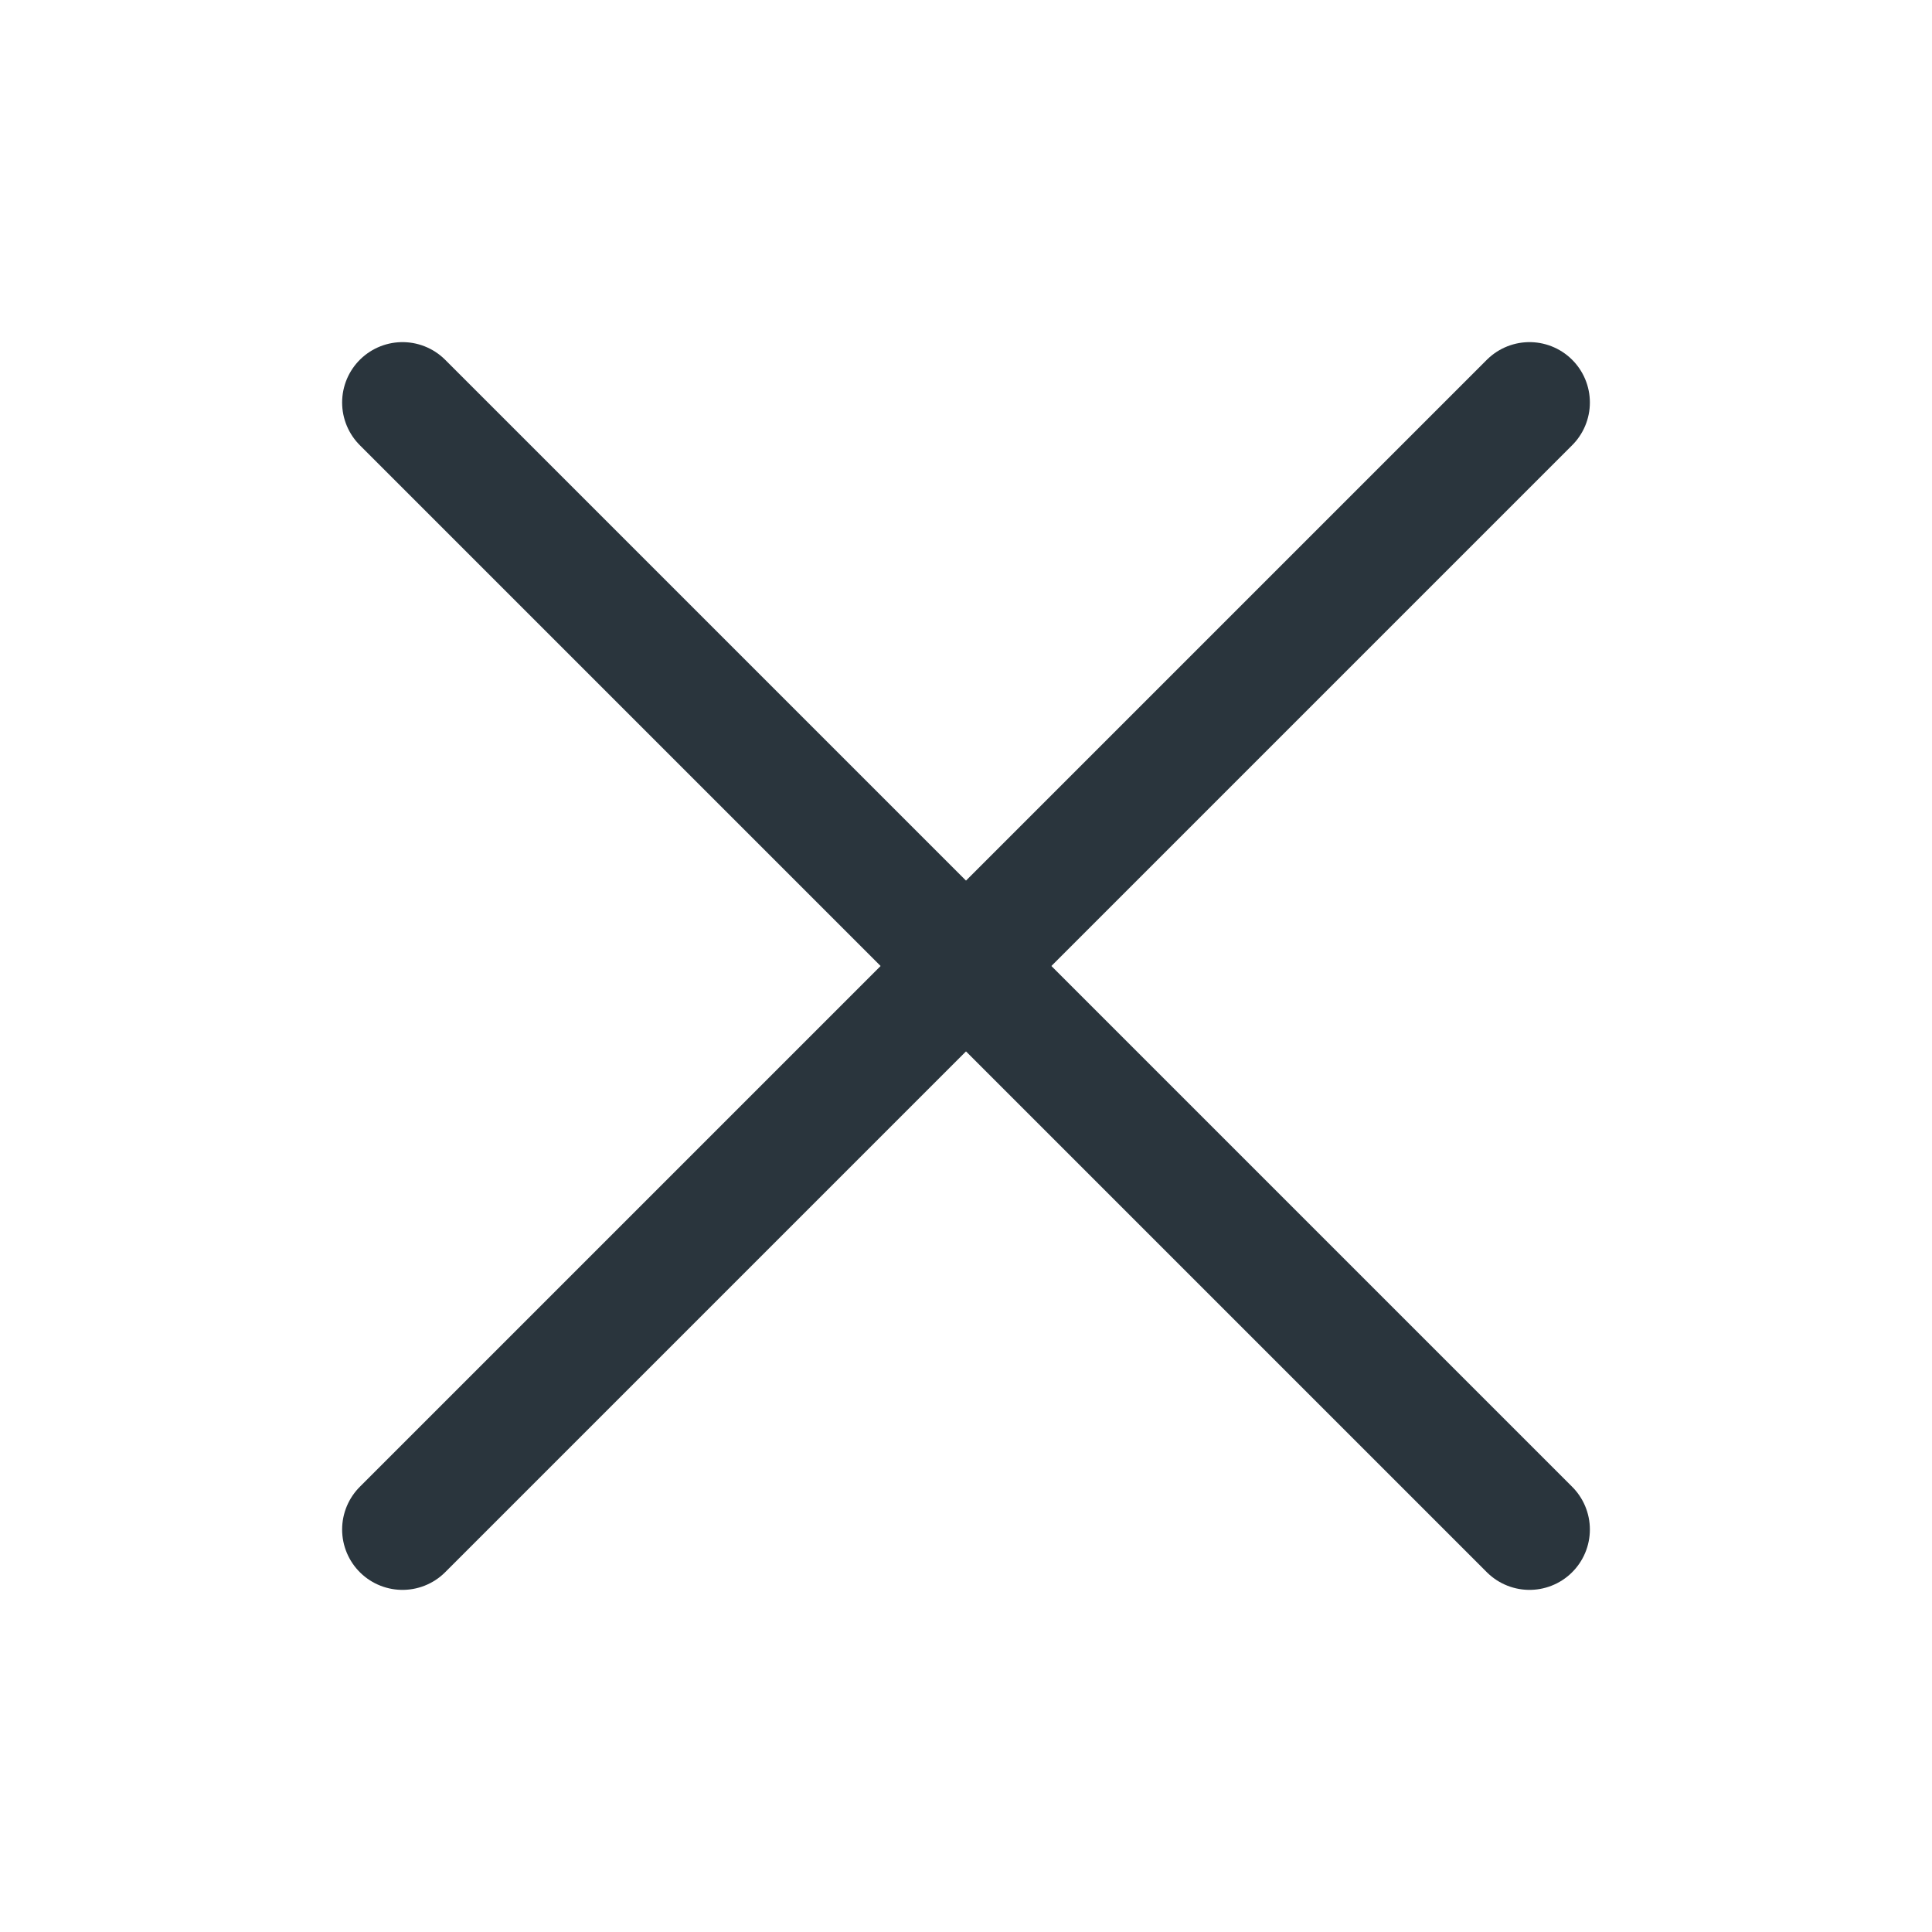
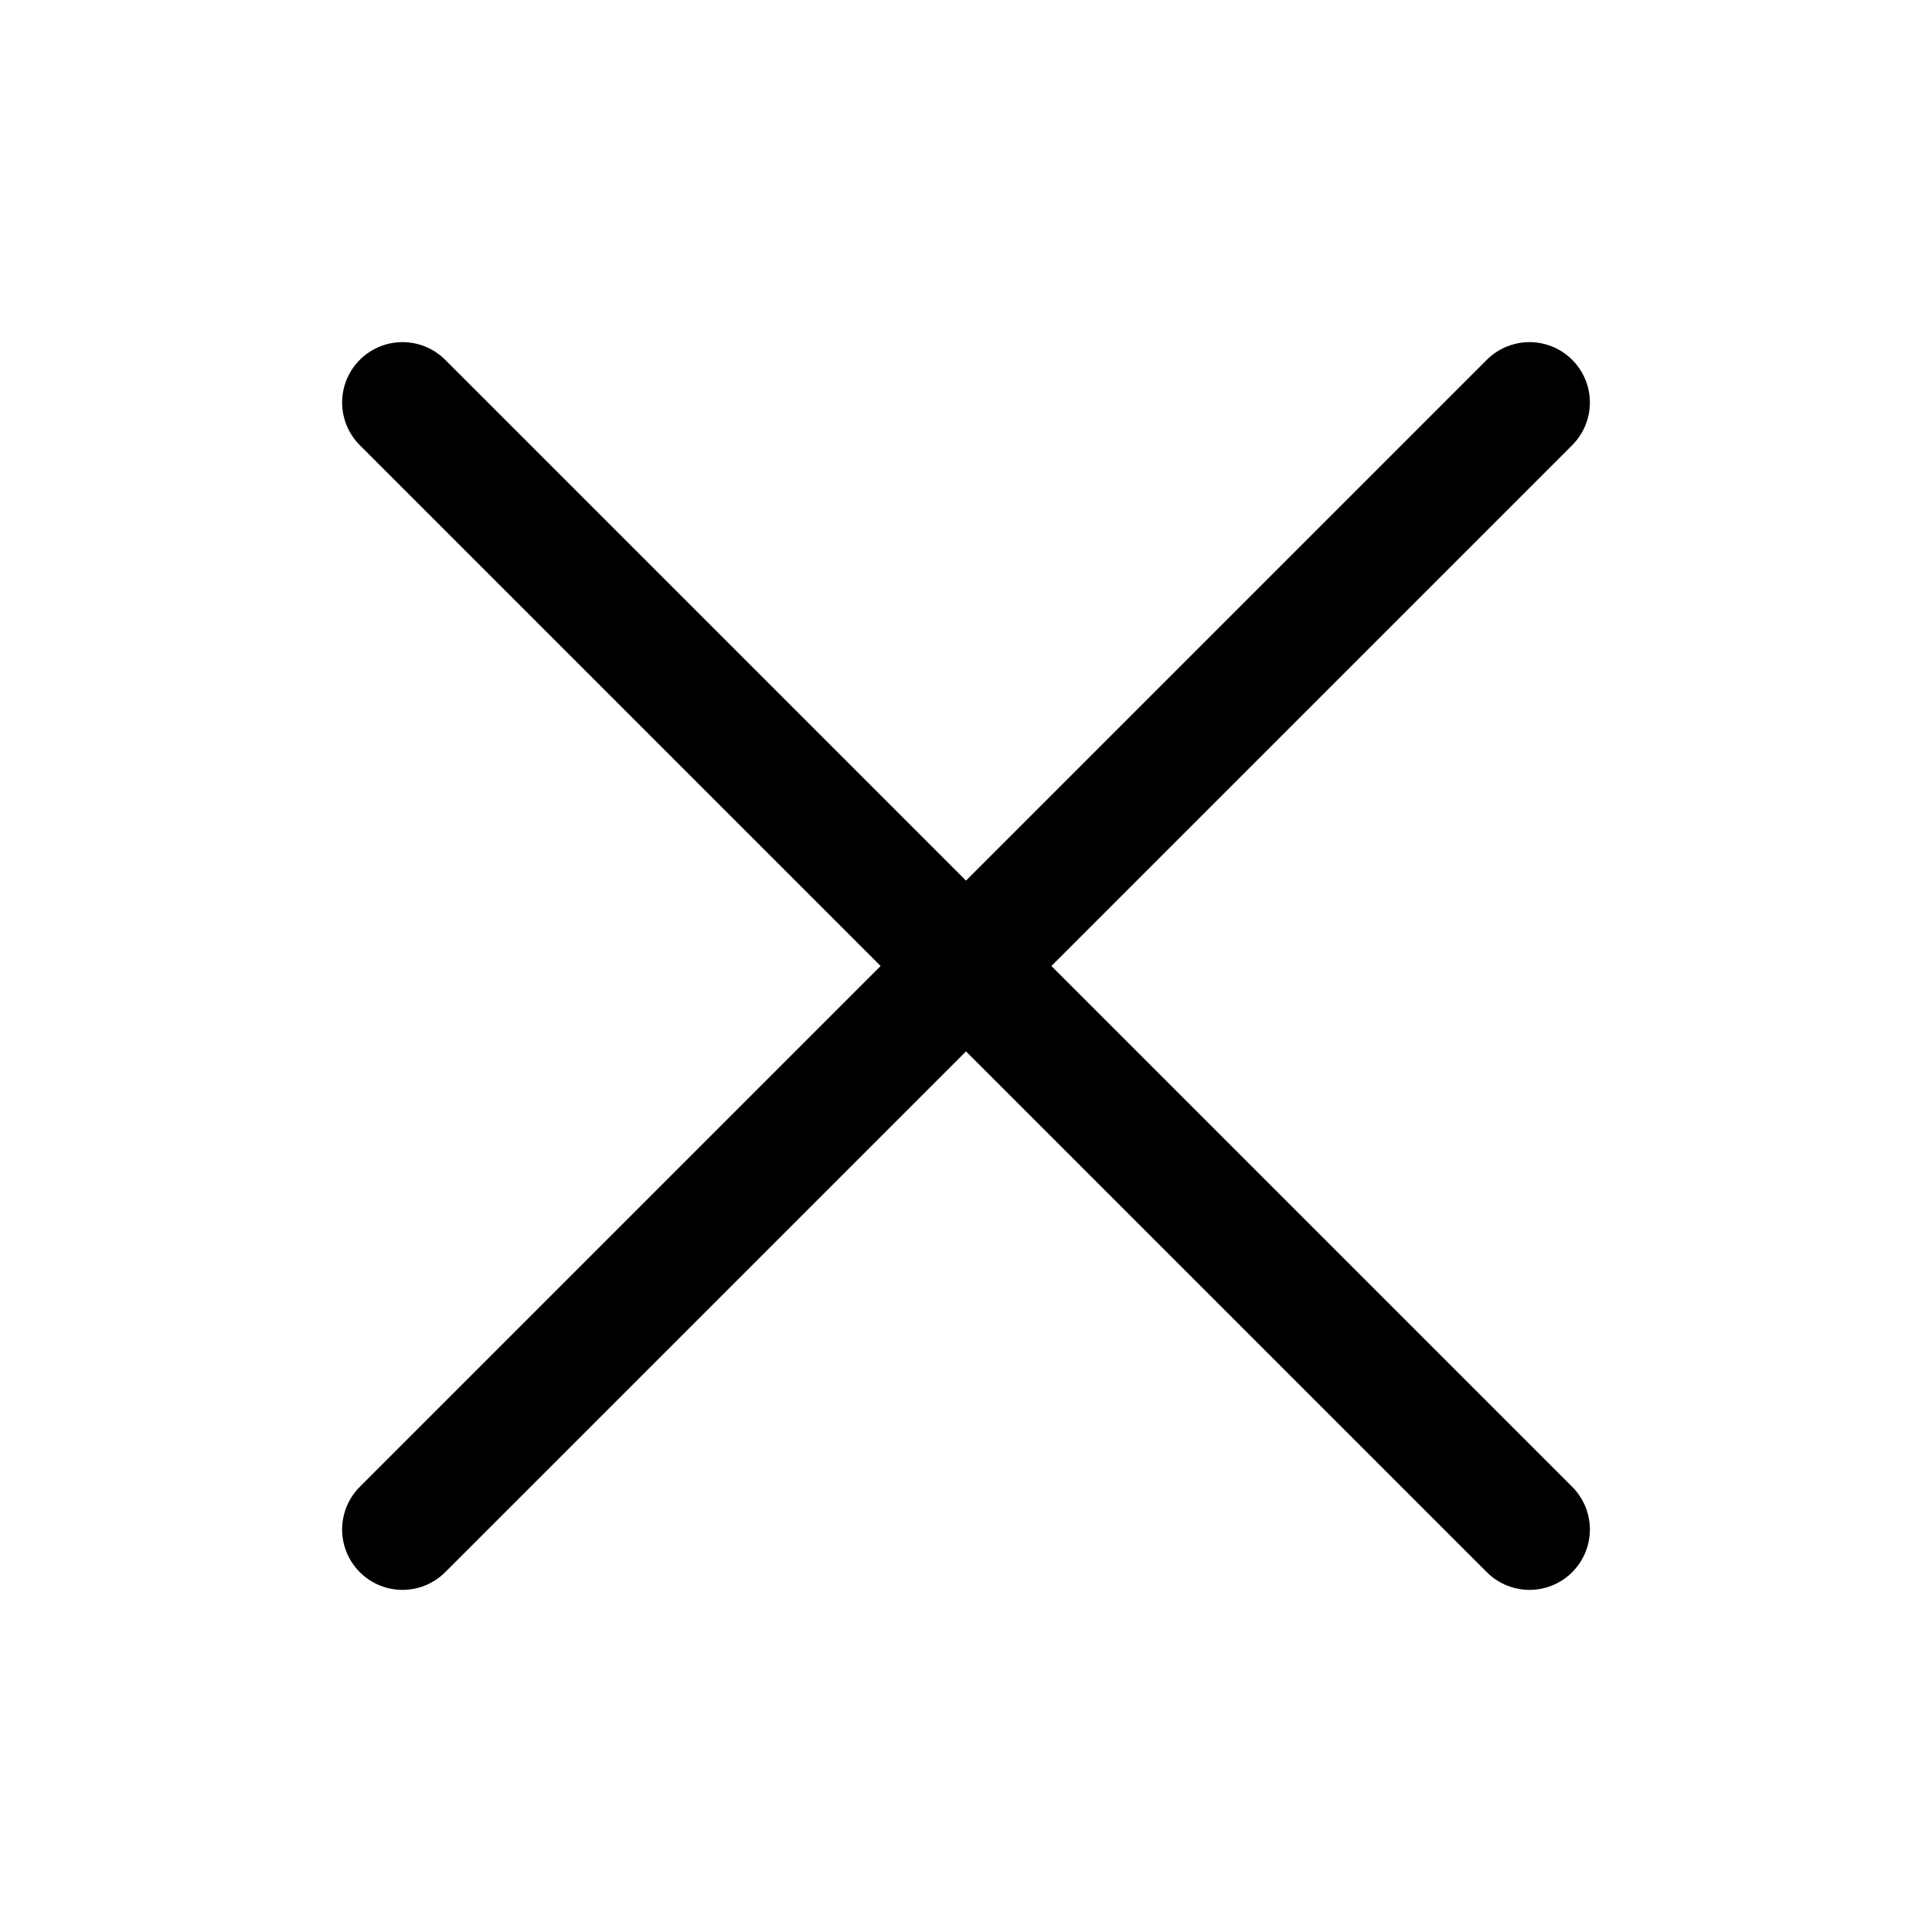
<svg xmlns="http://www.w3.org/2000/svg" width="24" height="24" viewBox="0 0 24 24" fill="none">
-   <path d="M19 5L5 19" stroke="#2A353D" stroke-width="1.5" stroke-linecap="round" stroke-linejoin="round" />
-   <path d="M5 5L19 19" stroke="#2A353D" stroke-width="1.5" stroke-linecap="round" stroke-linejoin="round" />
+   <path d="M19 5L5 19" stroke="currentColor" stroke-width="1.5" stroke-linecap="round" stroke-linejoin="round" />
+   <path d="M5 5L19 19" stroke="currentColor" stroke-width="1.5" stroke-linecap="round" stroke-linejoin="round" />
</svg>
